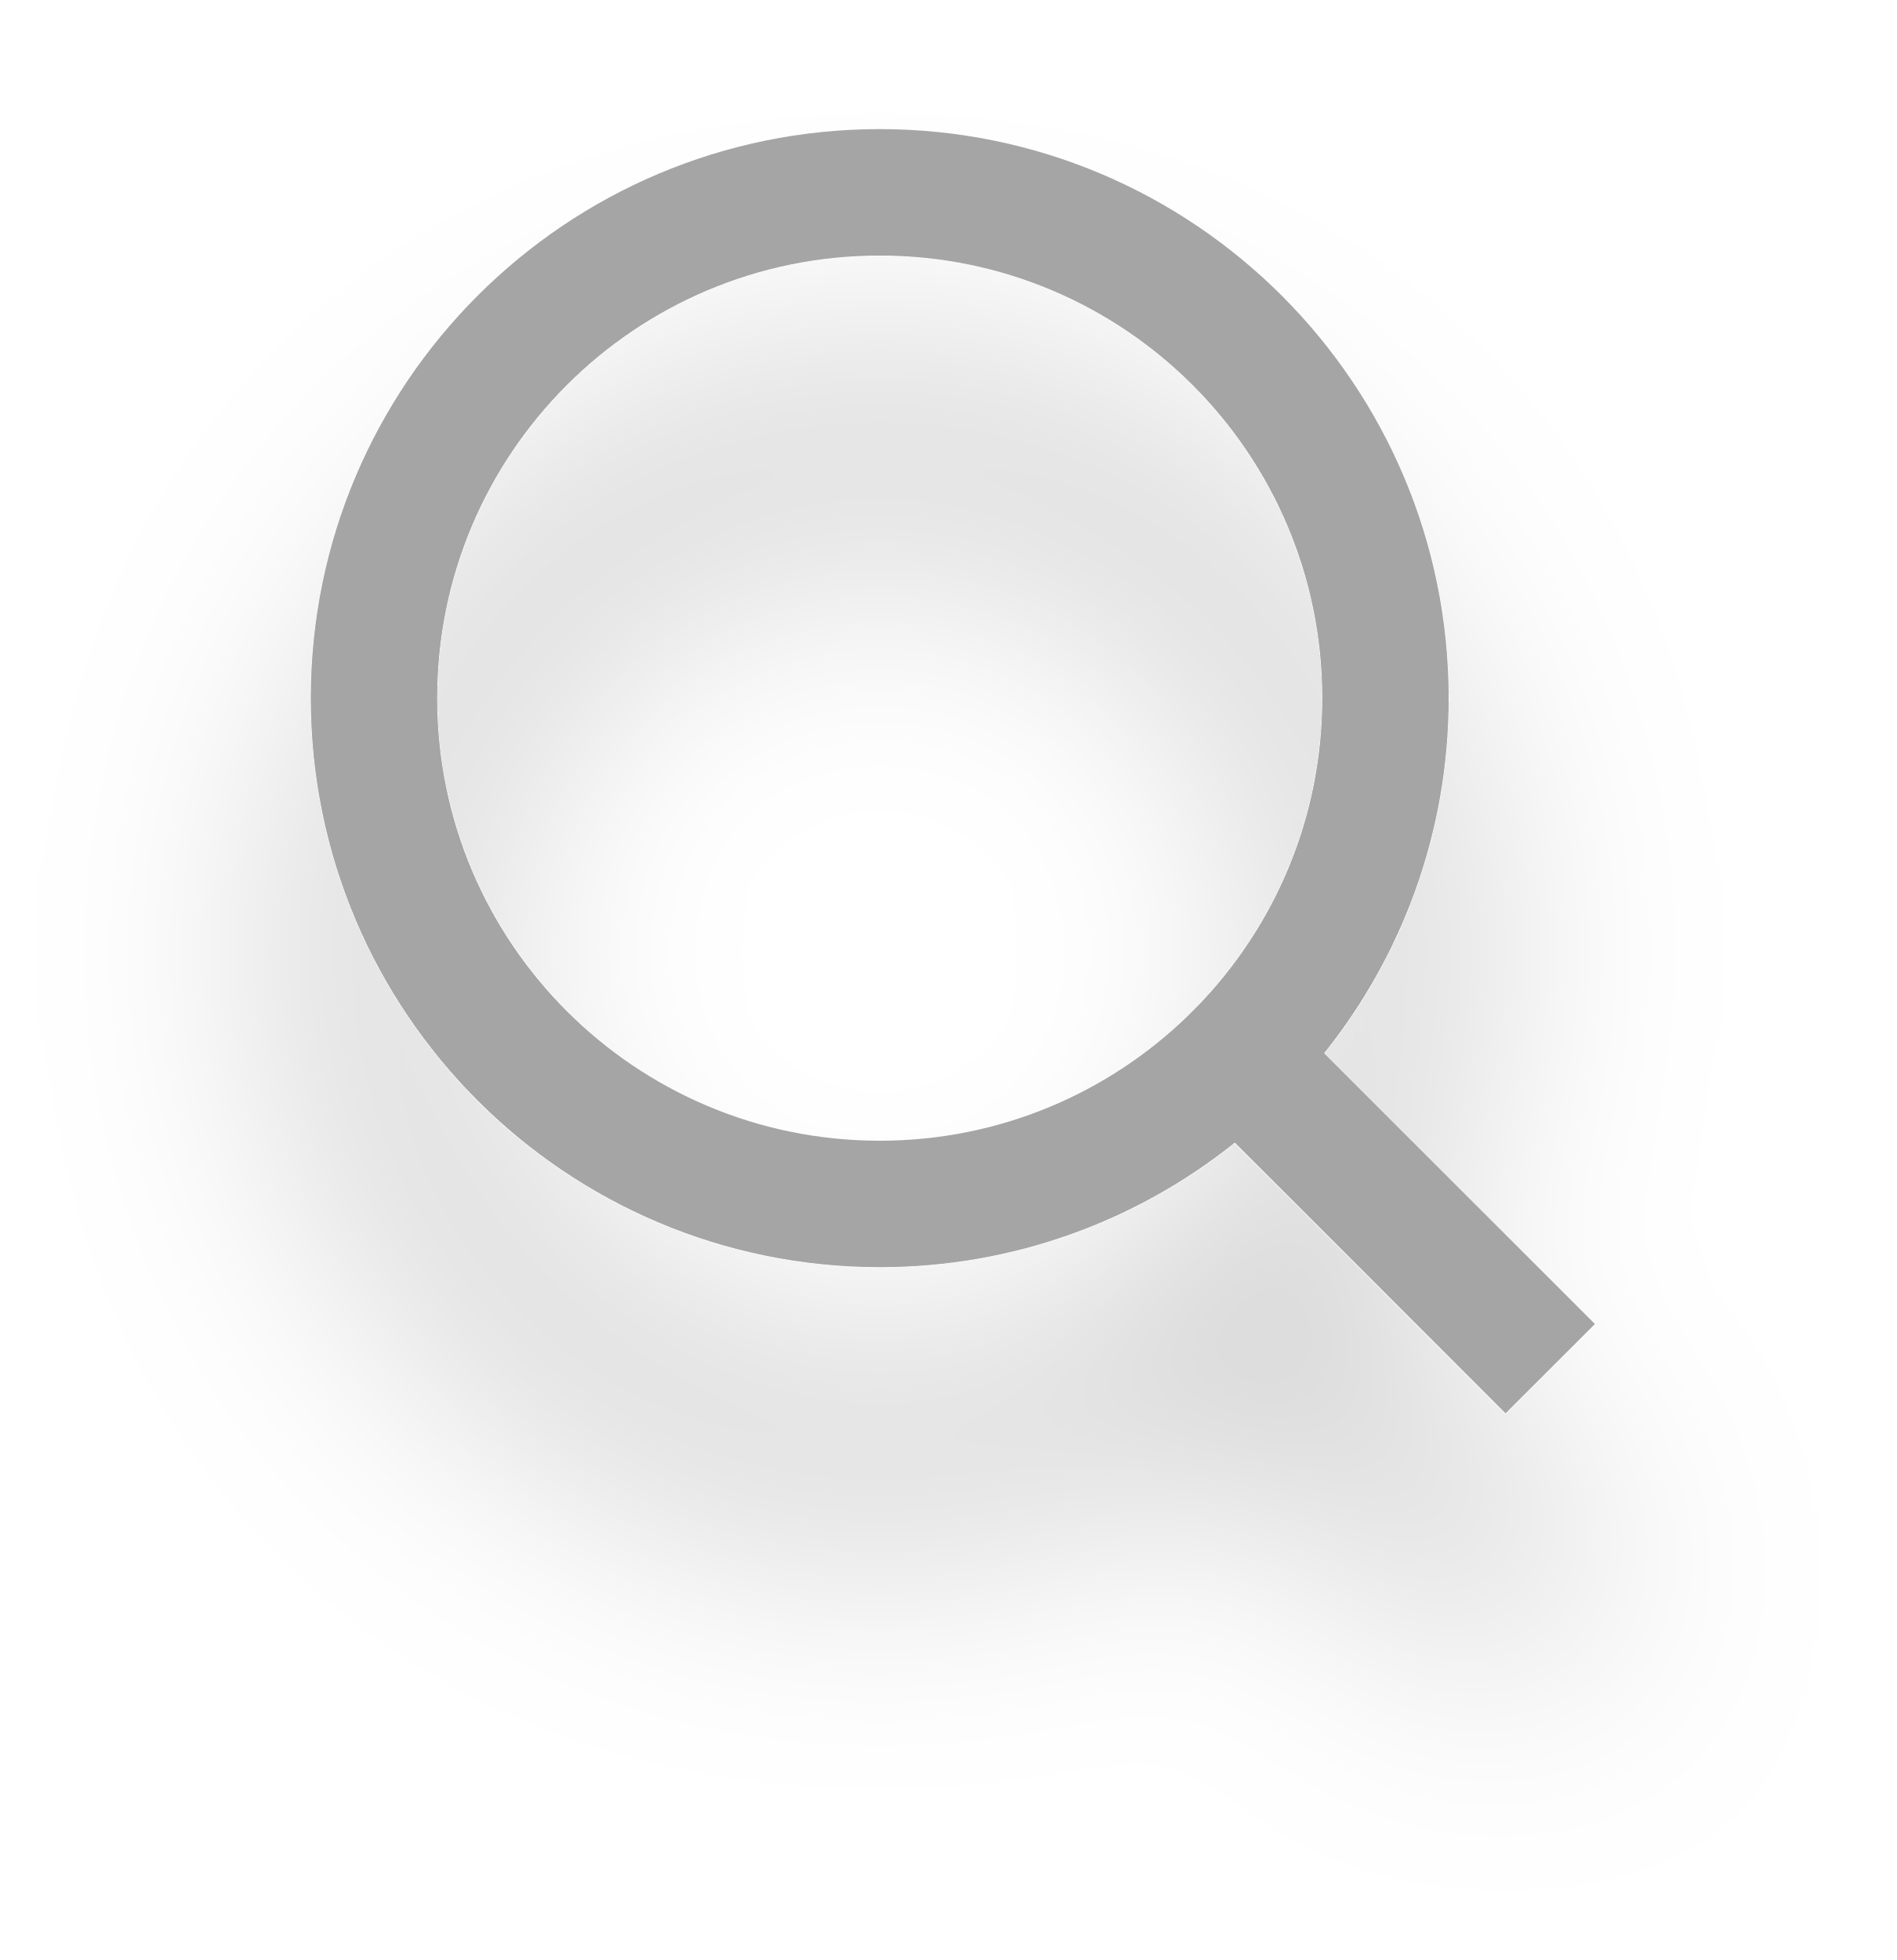
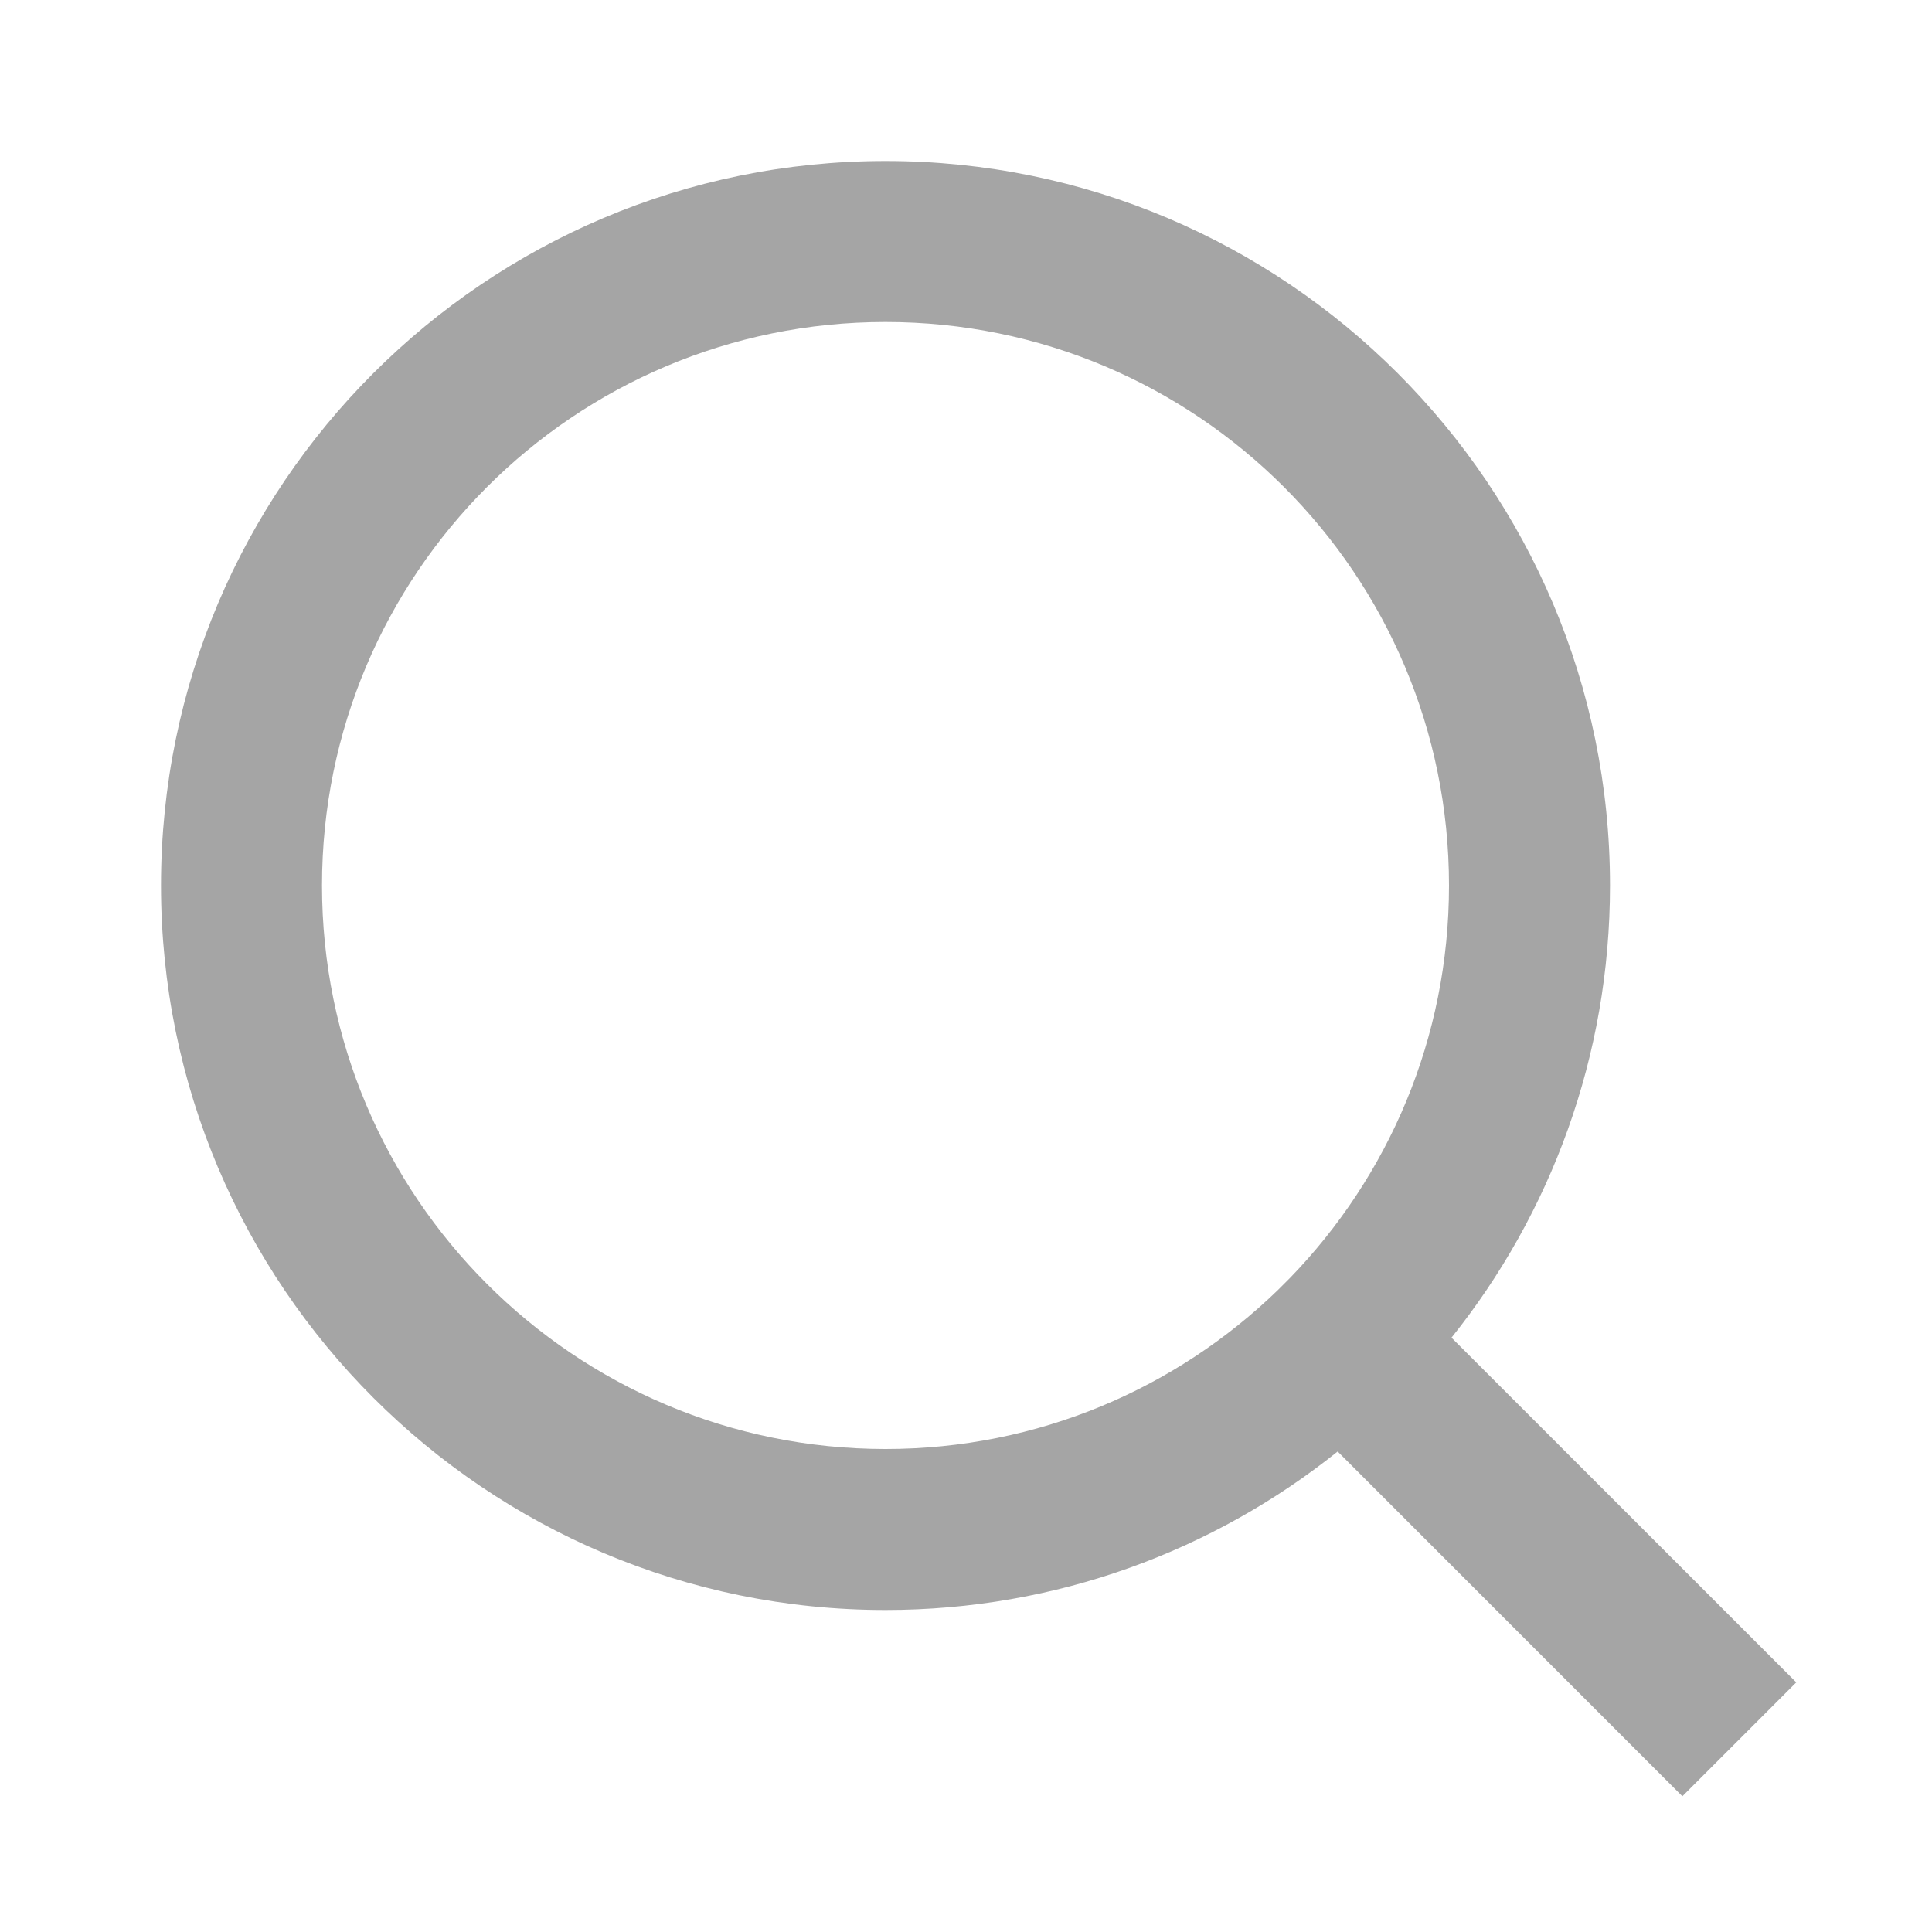
- <svg xmlns="http://www.w3.org/2000/svg" width="30" height="31" viewBox="0 0 30 31" fill="none">
-   <g filter="url(#filter0_d_254_2195)">
-     <path d="M20.947 16.658L25.23 20.941L23.816 22.355L19.533 18.073C17.993 19.305 16.04 20.042 13.916 20.042C8.948 20.042 4.916 16.01 4.916 11.042C4.916 6.074 8.948 2.042 13.916 2.042C18.884 2.042 22.916 6.074 22.916 11.042C22.916 13.166 22.179 15.118 20.947 16.658ZM18.941 15.916C20.163 14.656 20.916 12.937 20.916 11.042C20.916 7.174 17.784 4.042 13.916 4.042C10.049 4.042 6.916 7.174 6.916 11.042C6.916 14.909 10.049 18.042 13.916 18.042C15.812 18.042 17.531 17.289 18.791 16.066L18.941 15.916Z" fill="#A5A5A5" />
-   </g>
-   <defs>
-     <filter id="filter0_d_254_2195" x="-1.084" y="0.042" width="32" height="32" filterUnits="userSpaceOnUse" color-interpolation-filters="sRGB">
-       <feFlood flood-opacity="0" result="BackgroundImageFix" />
-       <feColorMatrix in="SourceAlpha" type="matrix" values="0 0 0 0 0 0 0 0 0 0 0 0 0 0 0 0 0 0 127 0" result="hardAlpha" />
-       <feOffset dy="4" />
-       <feGaussianBlur stdDeviation="2" />
-       <feComposite in2="hardAlpha" operator="out" />
-       <feColorMatrix type="matrix" values="0 0 0 0 0 0 0 0 0 0 0 0 0 0 0 0 0 0 0.25 0" />
-       <feBlend mode="normal" in2="BackgroundImageFix" result="effect1_dropShadow_254_2195" />
-       <feBlend mode="normal" in="SourceGraphic" in2="effect1_dropShadow_254_2195" result="shape" />
-     </filter>
-   </defs>
+ <svg xmlns="http://www.w3.org/2000/svg" width="24" height="24" viewBox="0 0 24 24" fill="none">
+   <path d="M18.031 16.617L22.314 20.899L20.899 22.314L16.617 18.031C15.077 19.263 13.124 20 11 20C6.032 20 2 15.968 2 11C2 6.032 6.032 2 11 2C15.968 2 20 6.032 20 11C20 13.124 19.263 15.077 18.031 16.617ZM16.025 15.875C17.247 14.615 18 12.896 18 11C18 7.133 14.867 4 11 4C7.133 4 4 7.133 4 11C4 14.867 7.133 18 11 18C12.896 18 14.615 17.247 15.875 16.025L16.025 15.875Z" fill="#A5A5A5" />
</svg>
